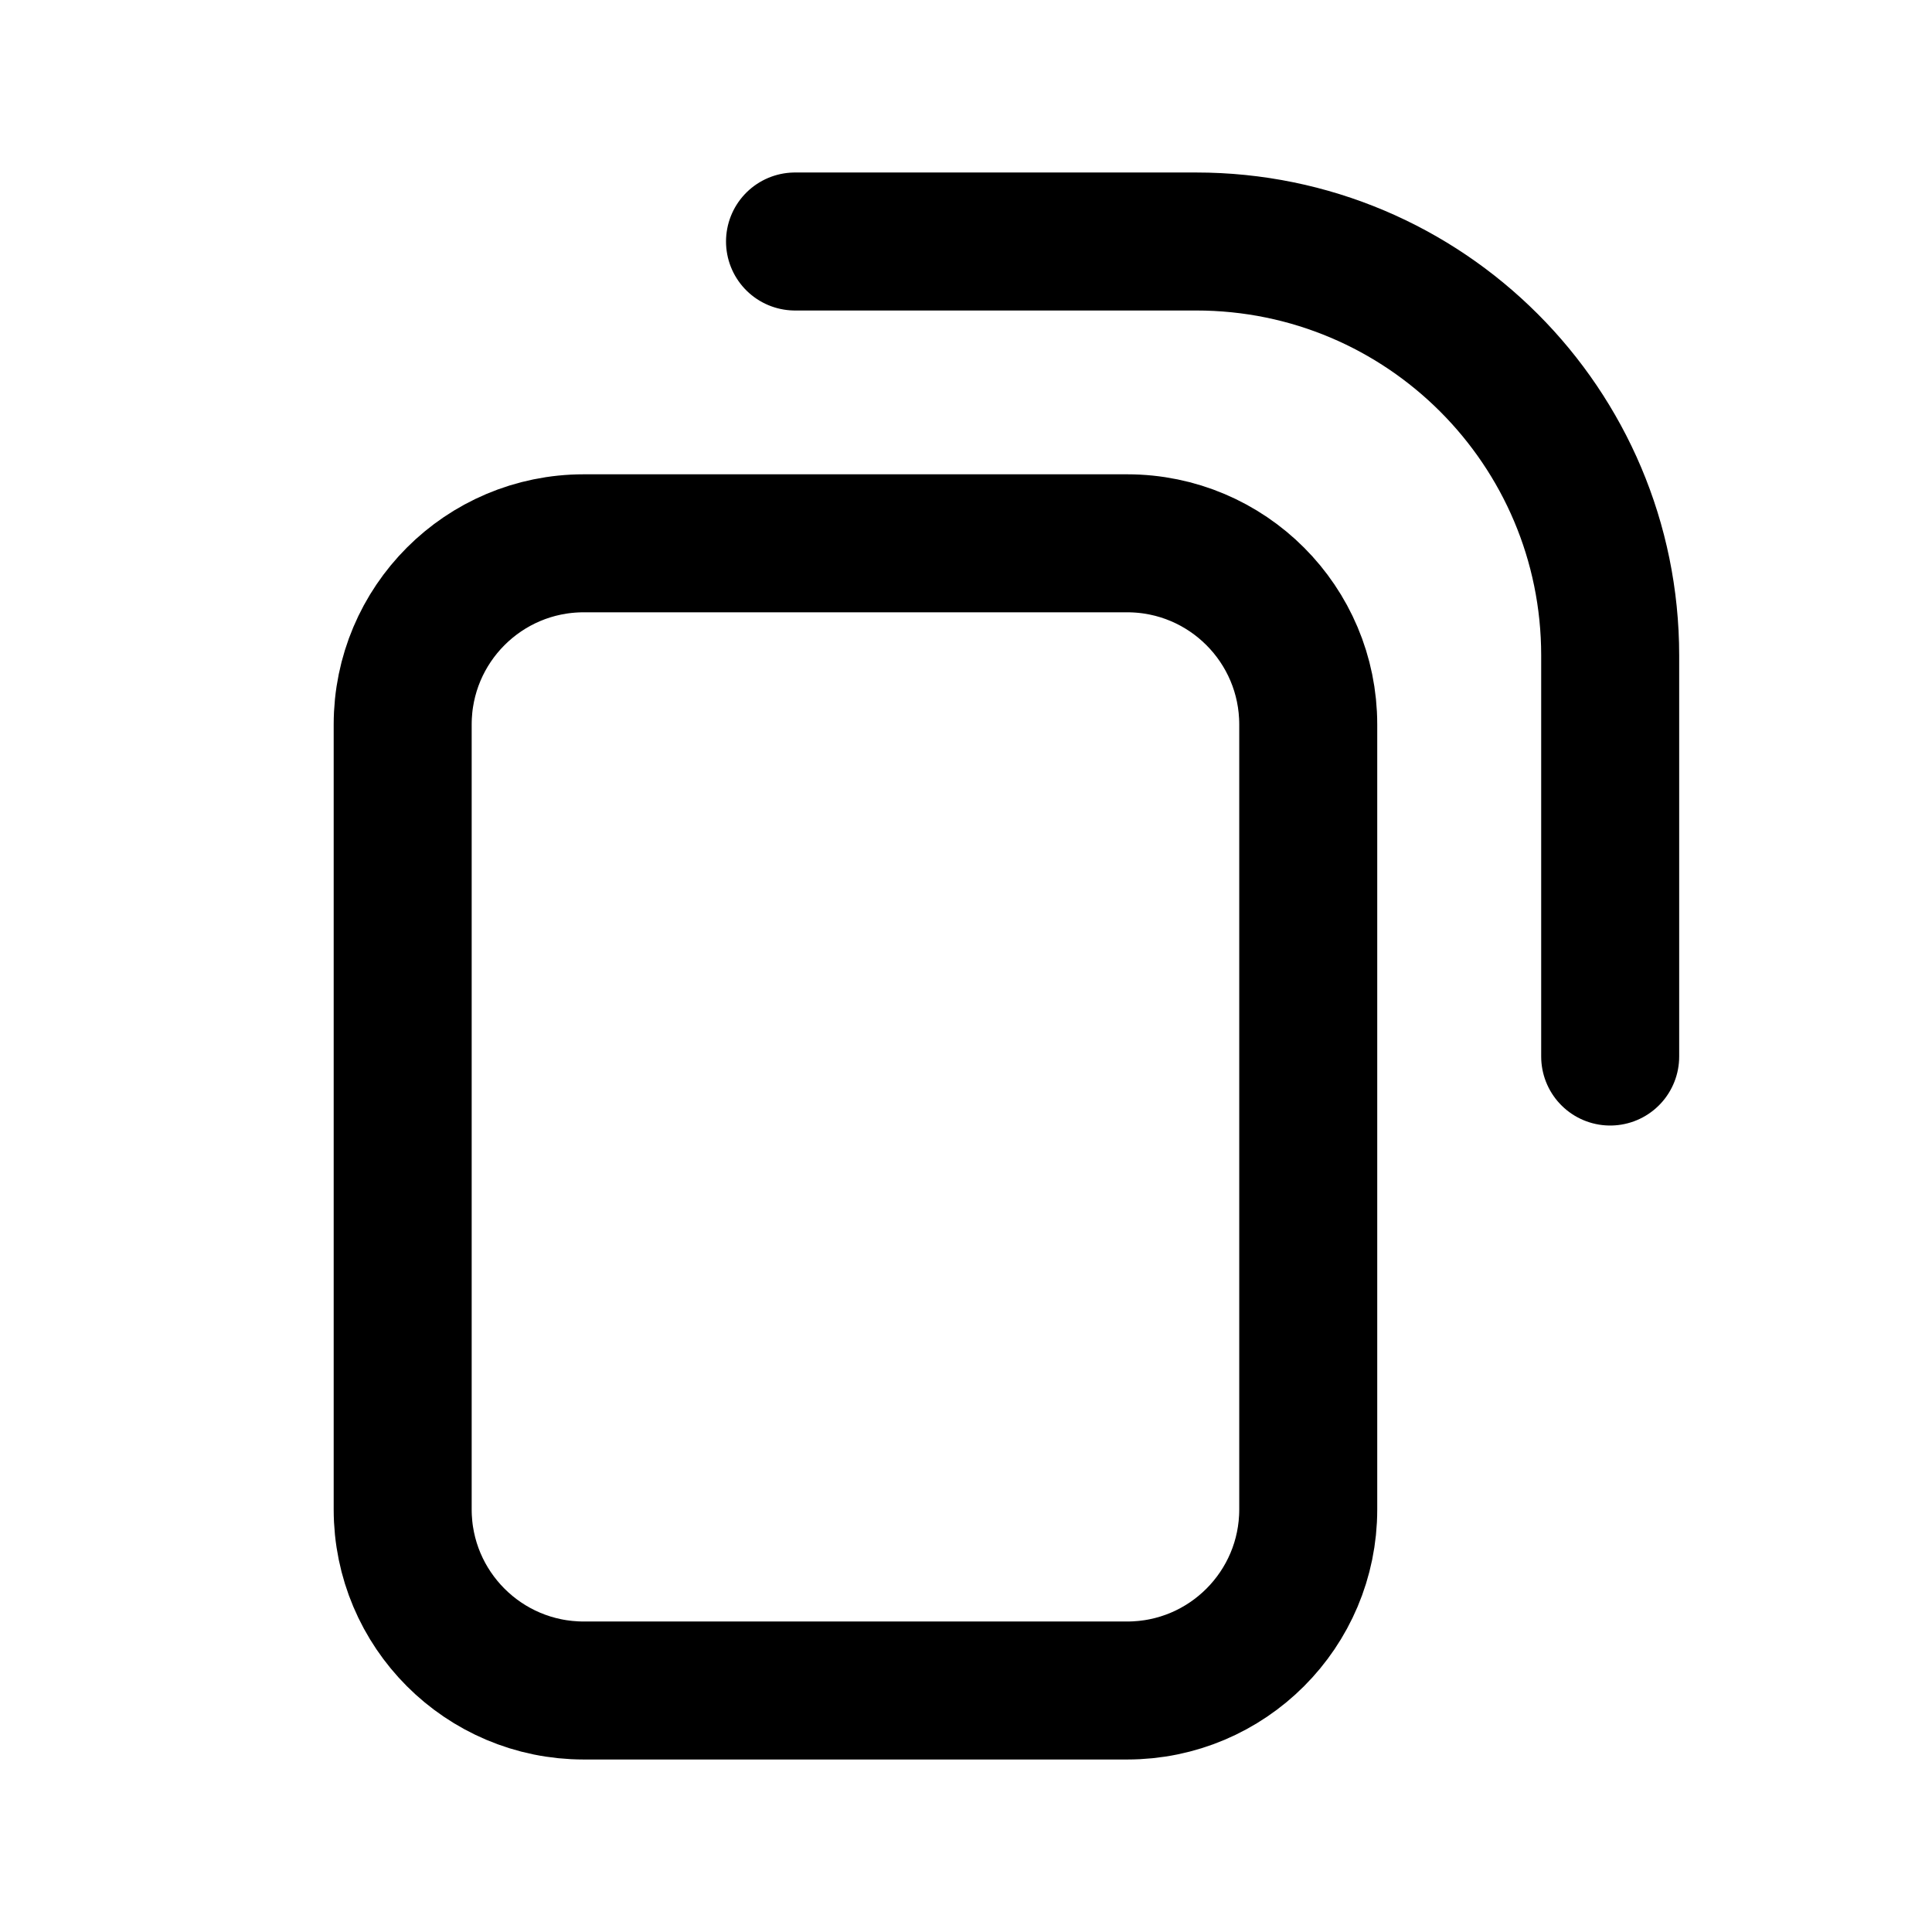
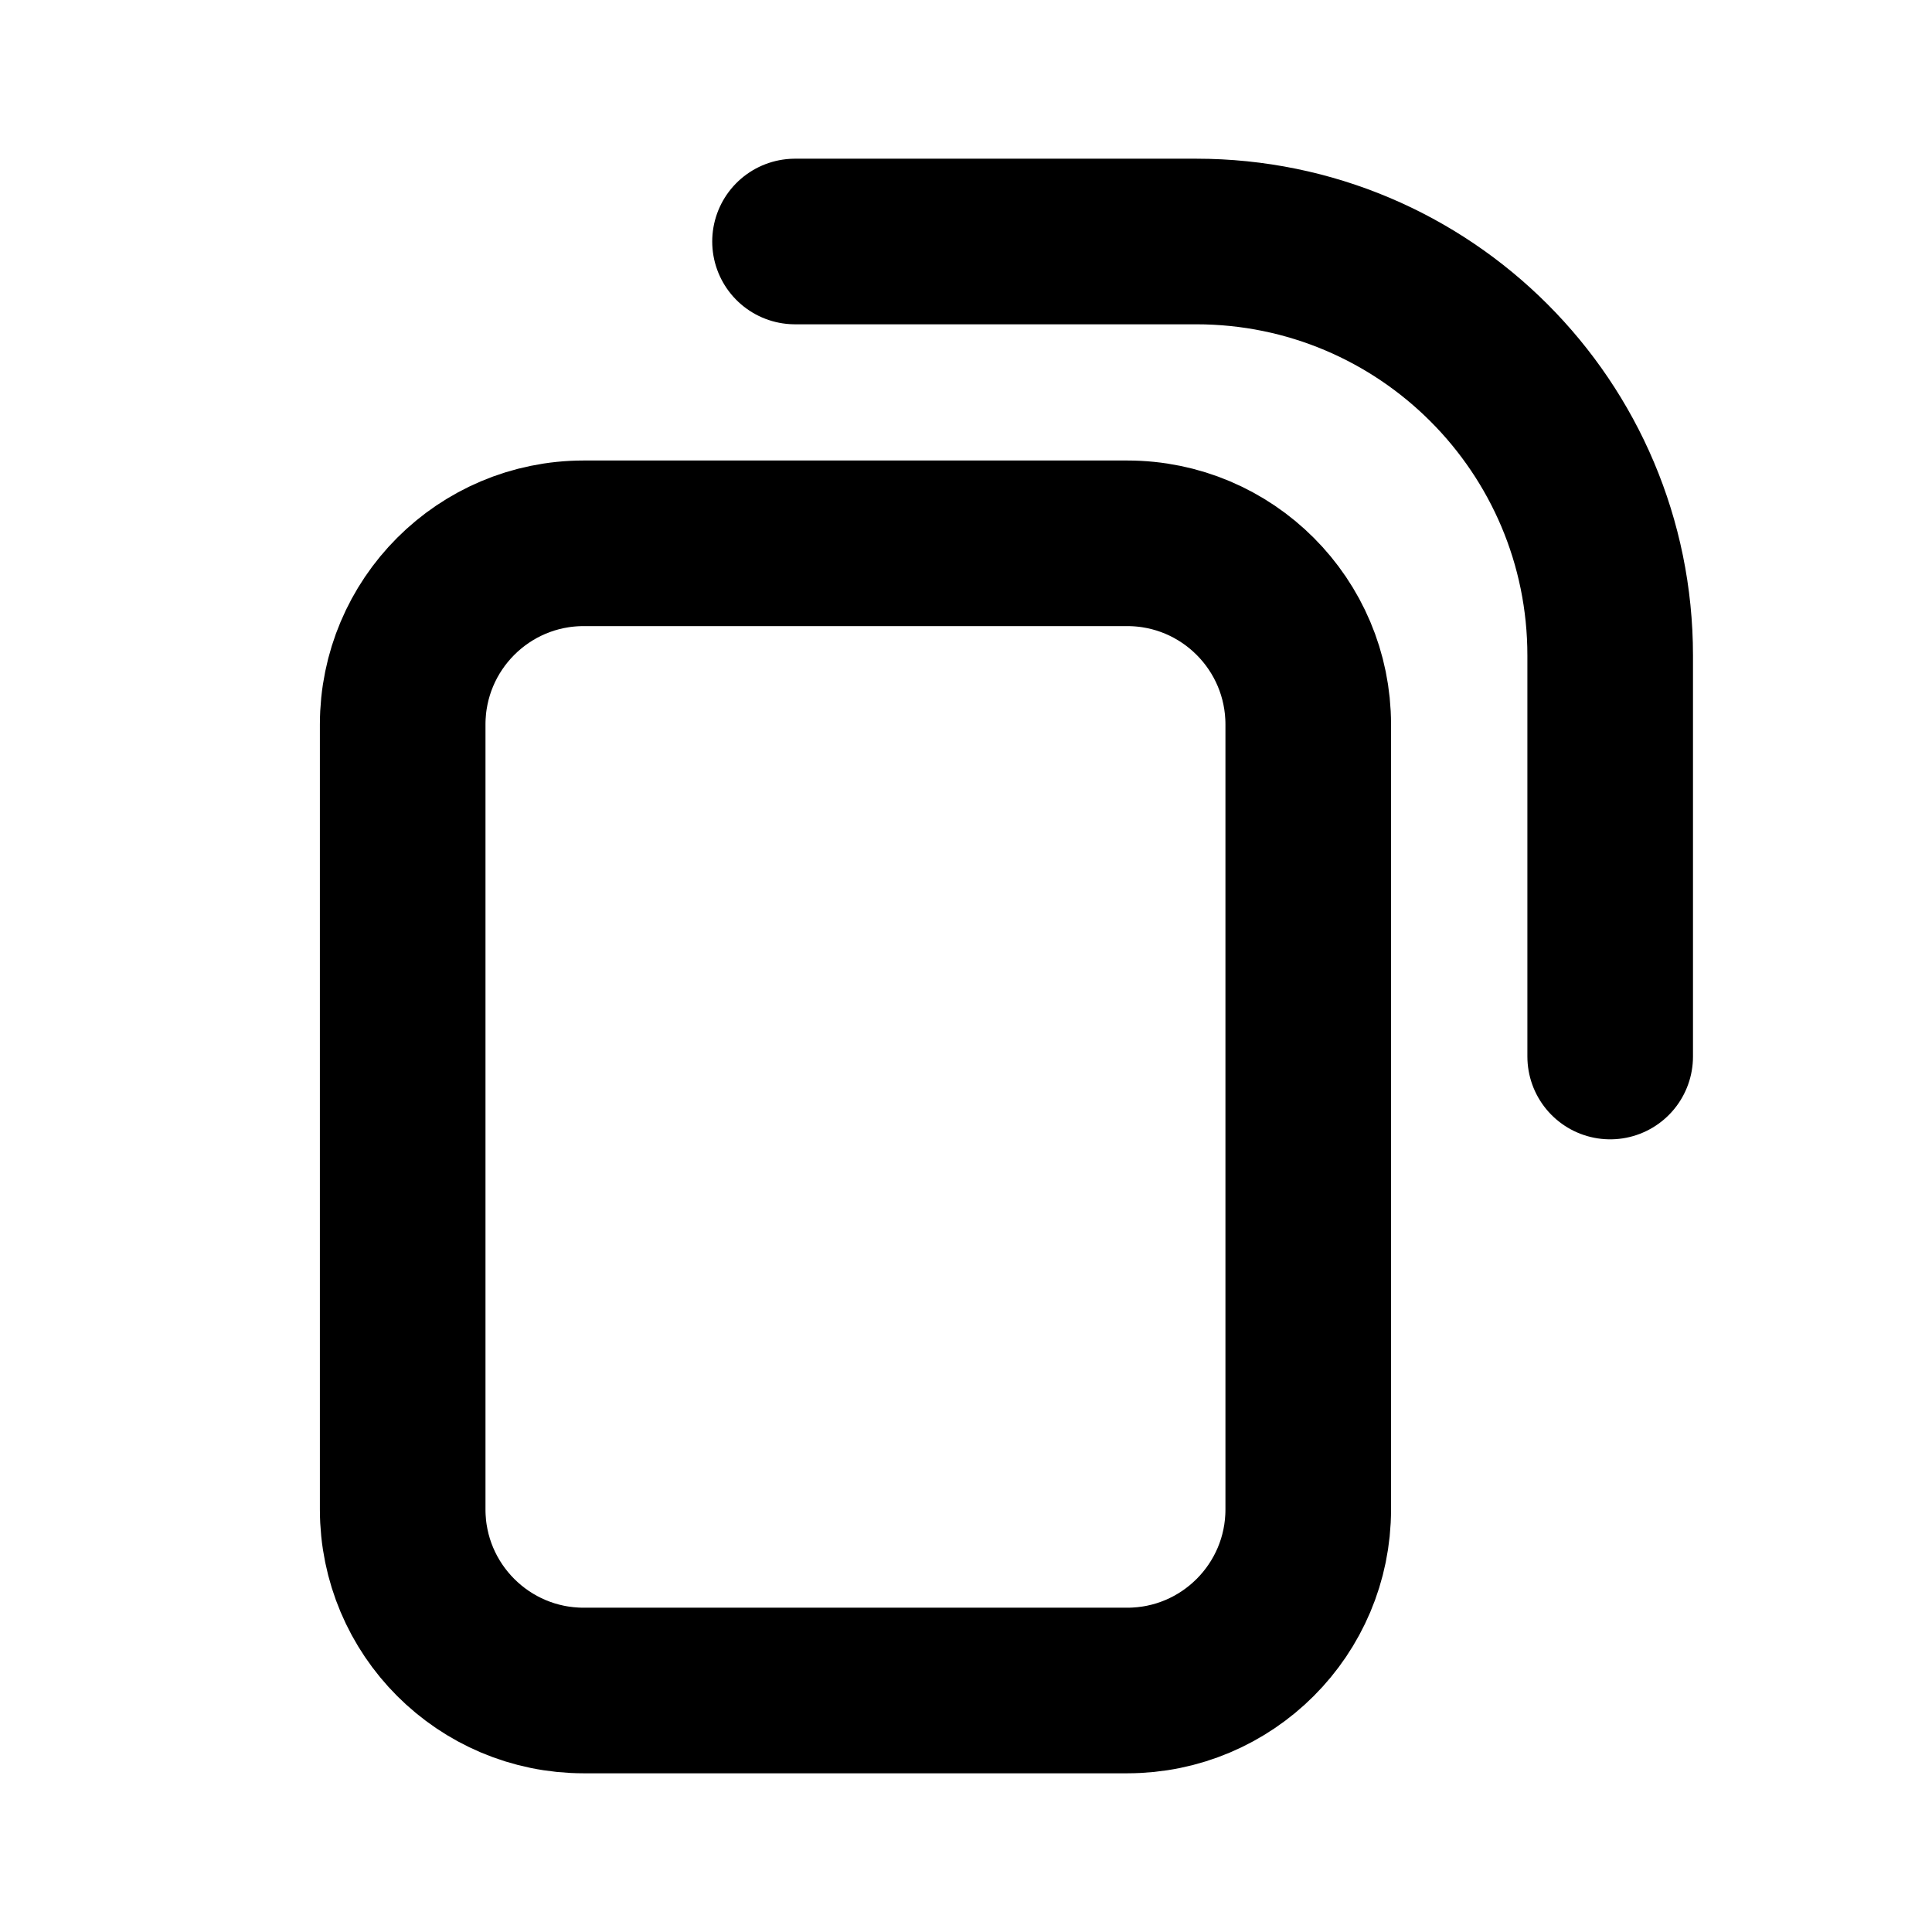
<svg xmlns="http://www.w3.org/2000/svg" viewBox="0 0 14 14" fill="none">
-   <path d="M11.668 7.656L11.668 4.75C11.668 3.093 10.325 1.75 8.668 1.75L5.761 1.75M8.168 12.25L4.23 12.25C3.505 12.25 2.918 11.662 2.918 10.938L2.918 5.25C2.918 4.525 3.505 3.937 4.23 3.937L8.168 3.937C8.893 3.937 9.48 4.525 9.48 5.25L9.48 10.938C9.48 11.662 8.893 12.25 8.168 12.25Z" stroke="currentColor" stroke-linecap="round" />
+   <path d="M11.668 7.656L11.668 4.75C11.668 3.093 10.325 1.75 8.668 1.75L5.761 1.75M8.168 12.25L4.23 12.25C3.505 12.25 2.918 11.662 2.918 10.938L2.918 5.25C2.918 4.525 3.505 3.937 4.23 3.937L8.168 3.937C8.893 3.937 9.48 4.525 9.48 5.25L9.48 10.938C9.48 11.662 8.893 12.25 8.168 12.25Z" stroke="currentColor" stroke-width="1.2" stroke-linecap="round" stroke-linejoin="round" />
</svg>
